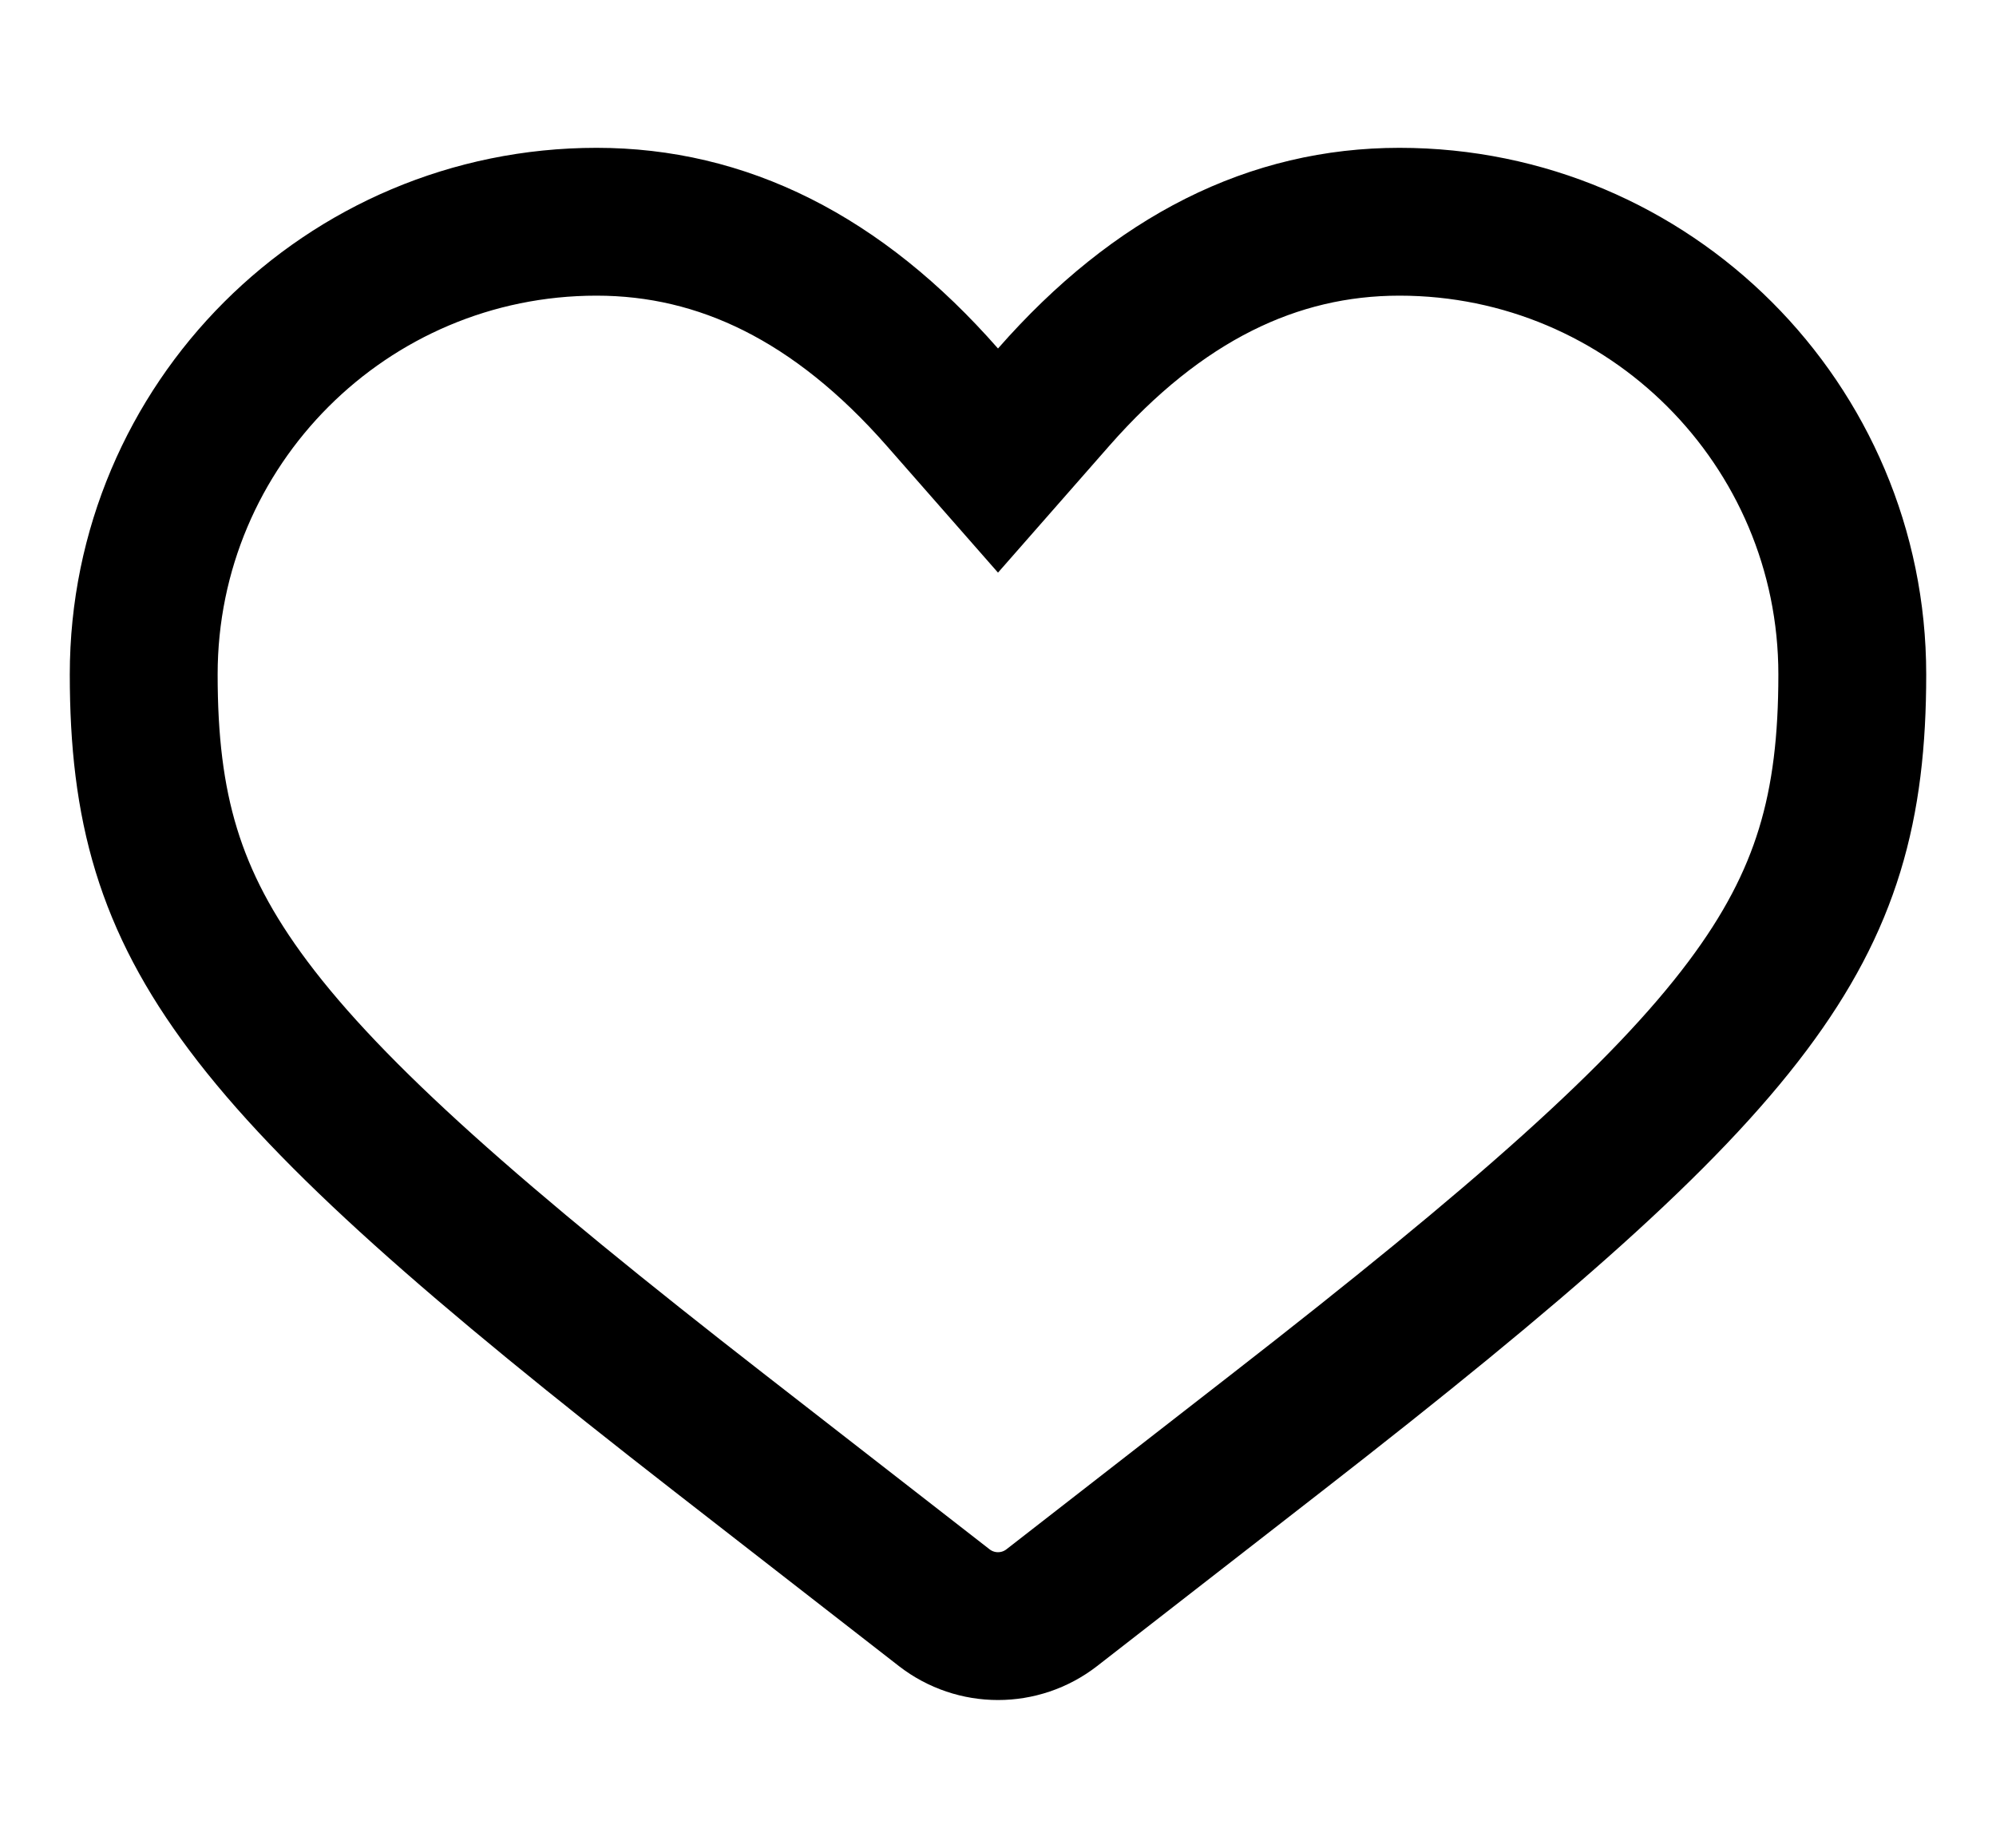
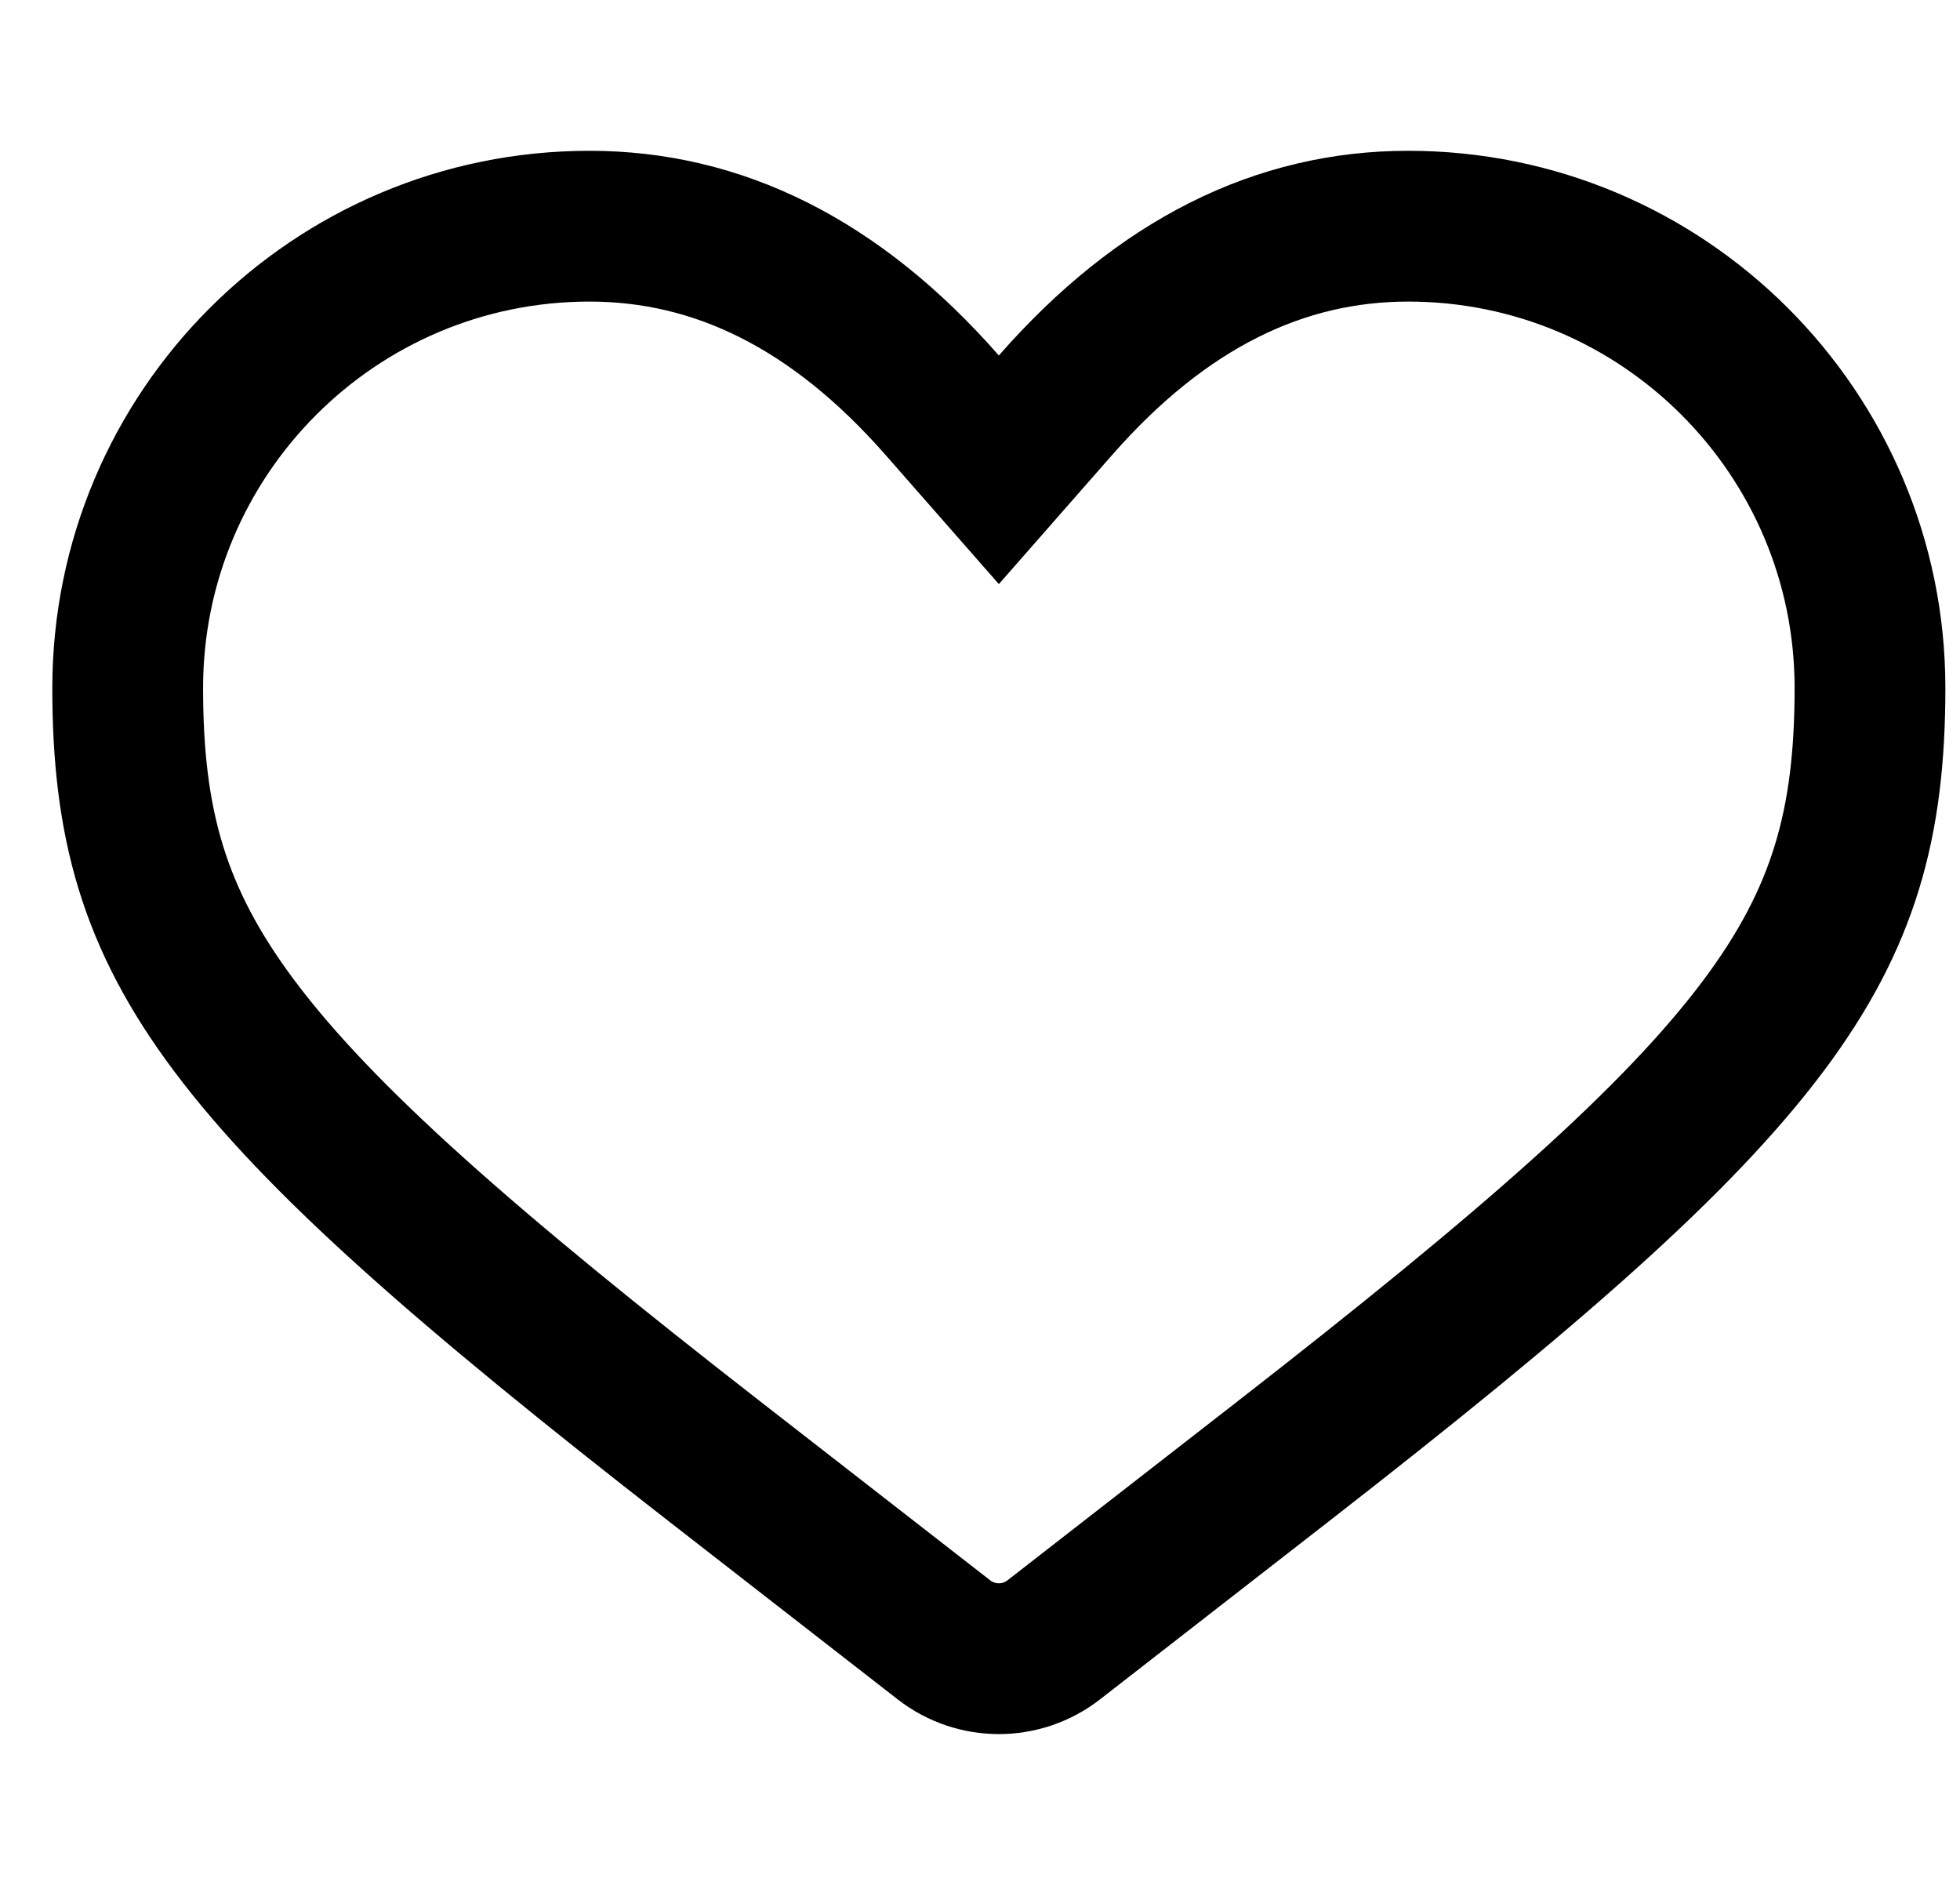
- <svg xmlns="http://www.w3.org/2000/svg" width="27" height="25" viewBox="0 0 27 25" fill="none">
-   <path d="M12.748 5.374L13.5 6.231L14.252 5.374C15.67 3.758 17.231 3 18.93 3C22.313 3 25.056 5.742 25.056 9.125C25.056 10.917 24.712 12.177 23.641 13.607C22.513 15.113 20.573 16.815 17.261 19.391L14.227 21.751C13.799 22.083 13.201 22.083 12.773 21.751L9.739 19.391C6.428 16.815 4.487 15.113 3.359 13.607C2.288 12.177 1.944 10.917 1.944 9.125C1.944 5.742 4.687 3 8.07 3C9.769 3 11.33 3.758 12.748 5.374Z" stroke="black" stroke-width="2" />
+ <svg xmlns="http://www.w3.org/2000/svg" width="26" height="25" viewBox="0 0 26 25" fill="none">
+   <path d="M12.498 5.374L13.25 6.231L14.002 5.374C15.42 3.758 16.981 3 18.68 3C22.063 3 24.806 5.743 24.806 9.126C24.806 10.917 24.462 12.177 23.391 13.607C22.263 15.113 20.323 16.815 17.011 19.391L13.977 21.751C13.549 22.083 12.951 22.083 12.523 21.751L9.489 19.391C6.178 16.815 4.237 15.113 3.109 13.607C2.038 12.177 1.694 10.917 1.694 9.126C1.694 5.743 4.437 3 7.82 3C9.519 3 11.08 3.758 12.498 5.374Z" stroke="black" stroke-width="2" />
</svg>
